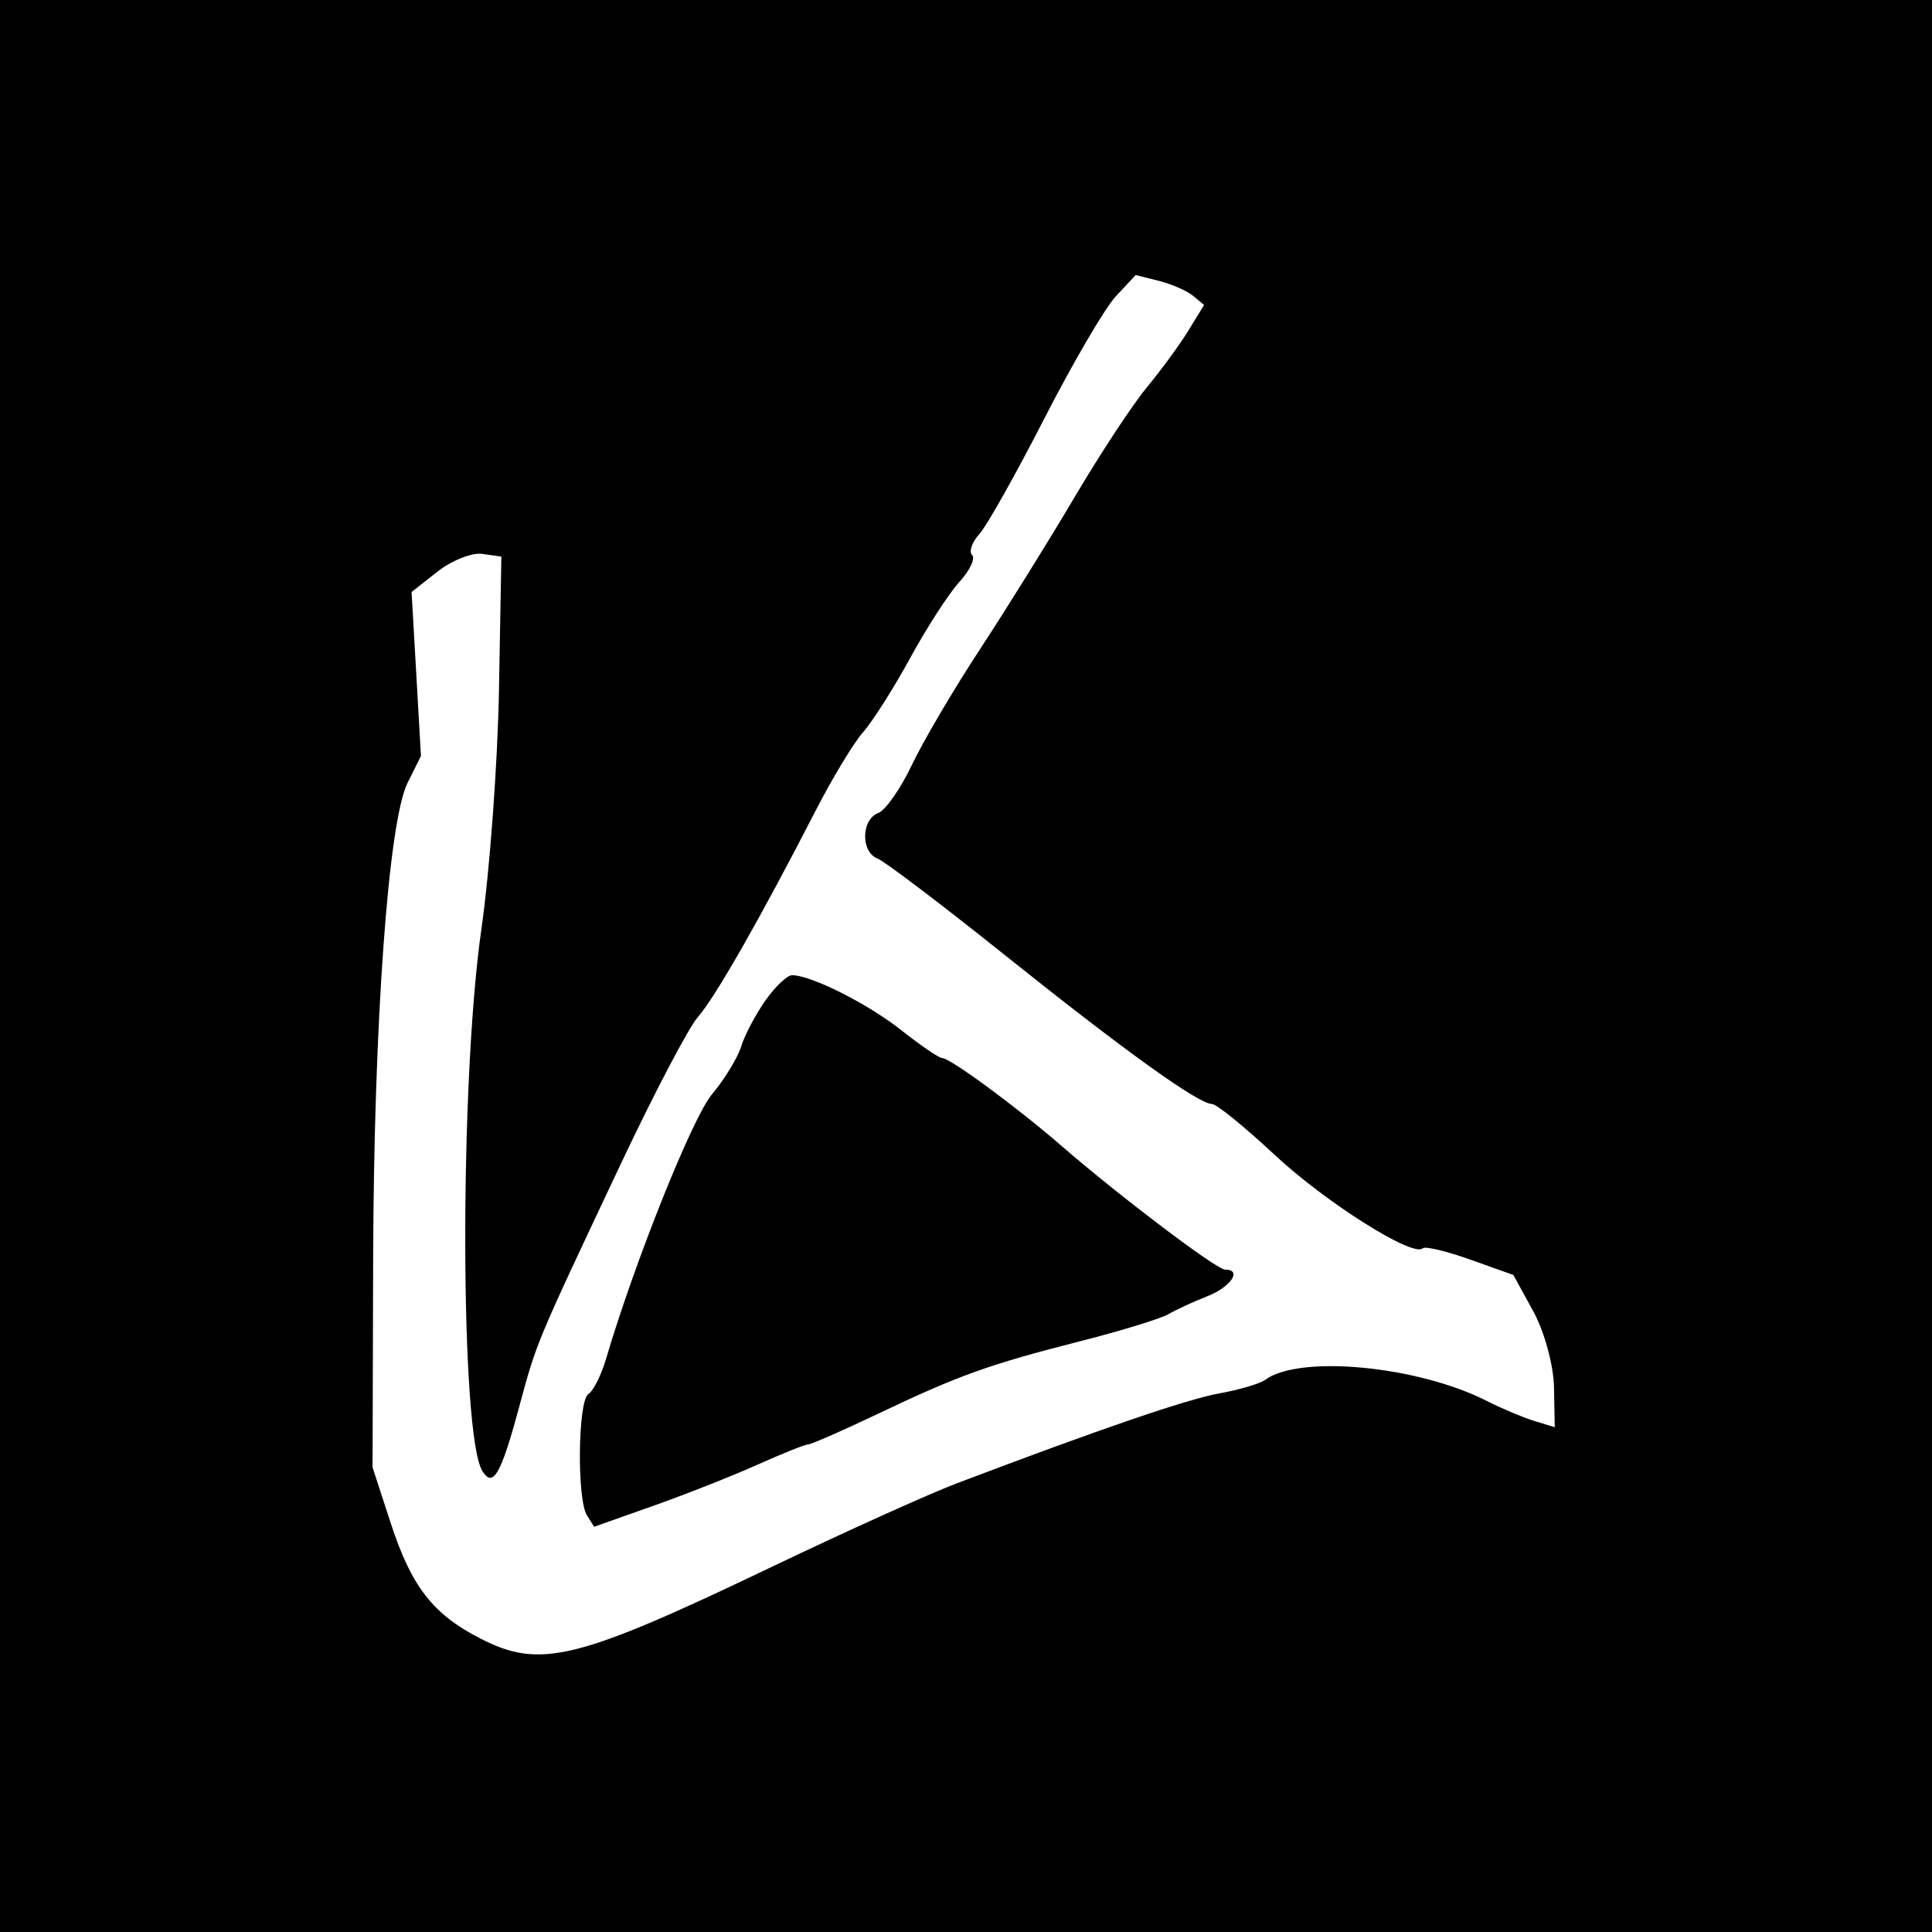
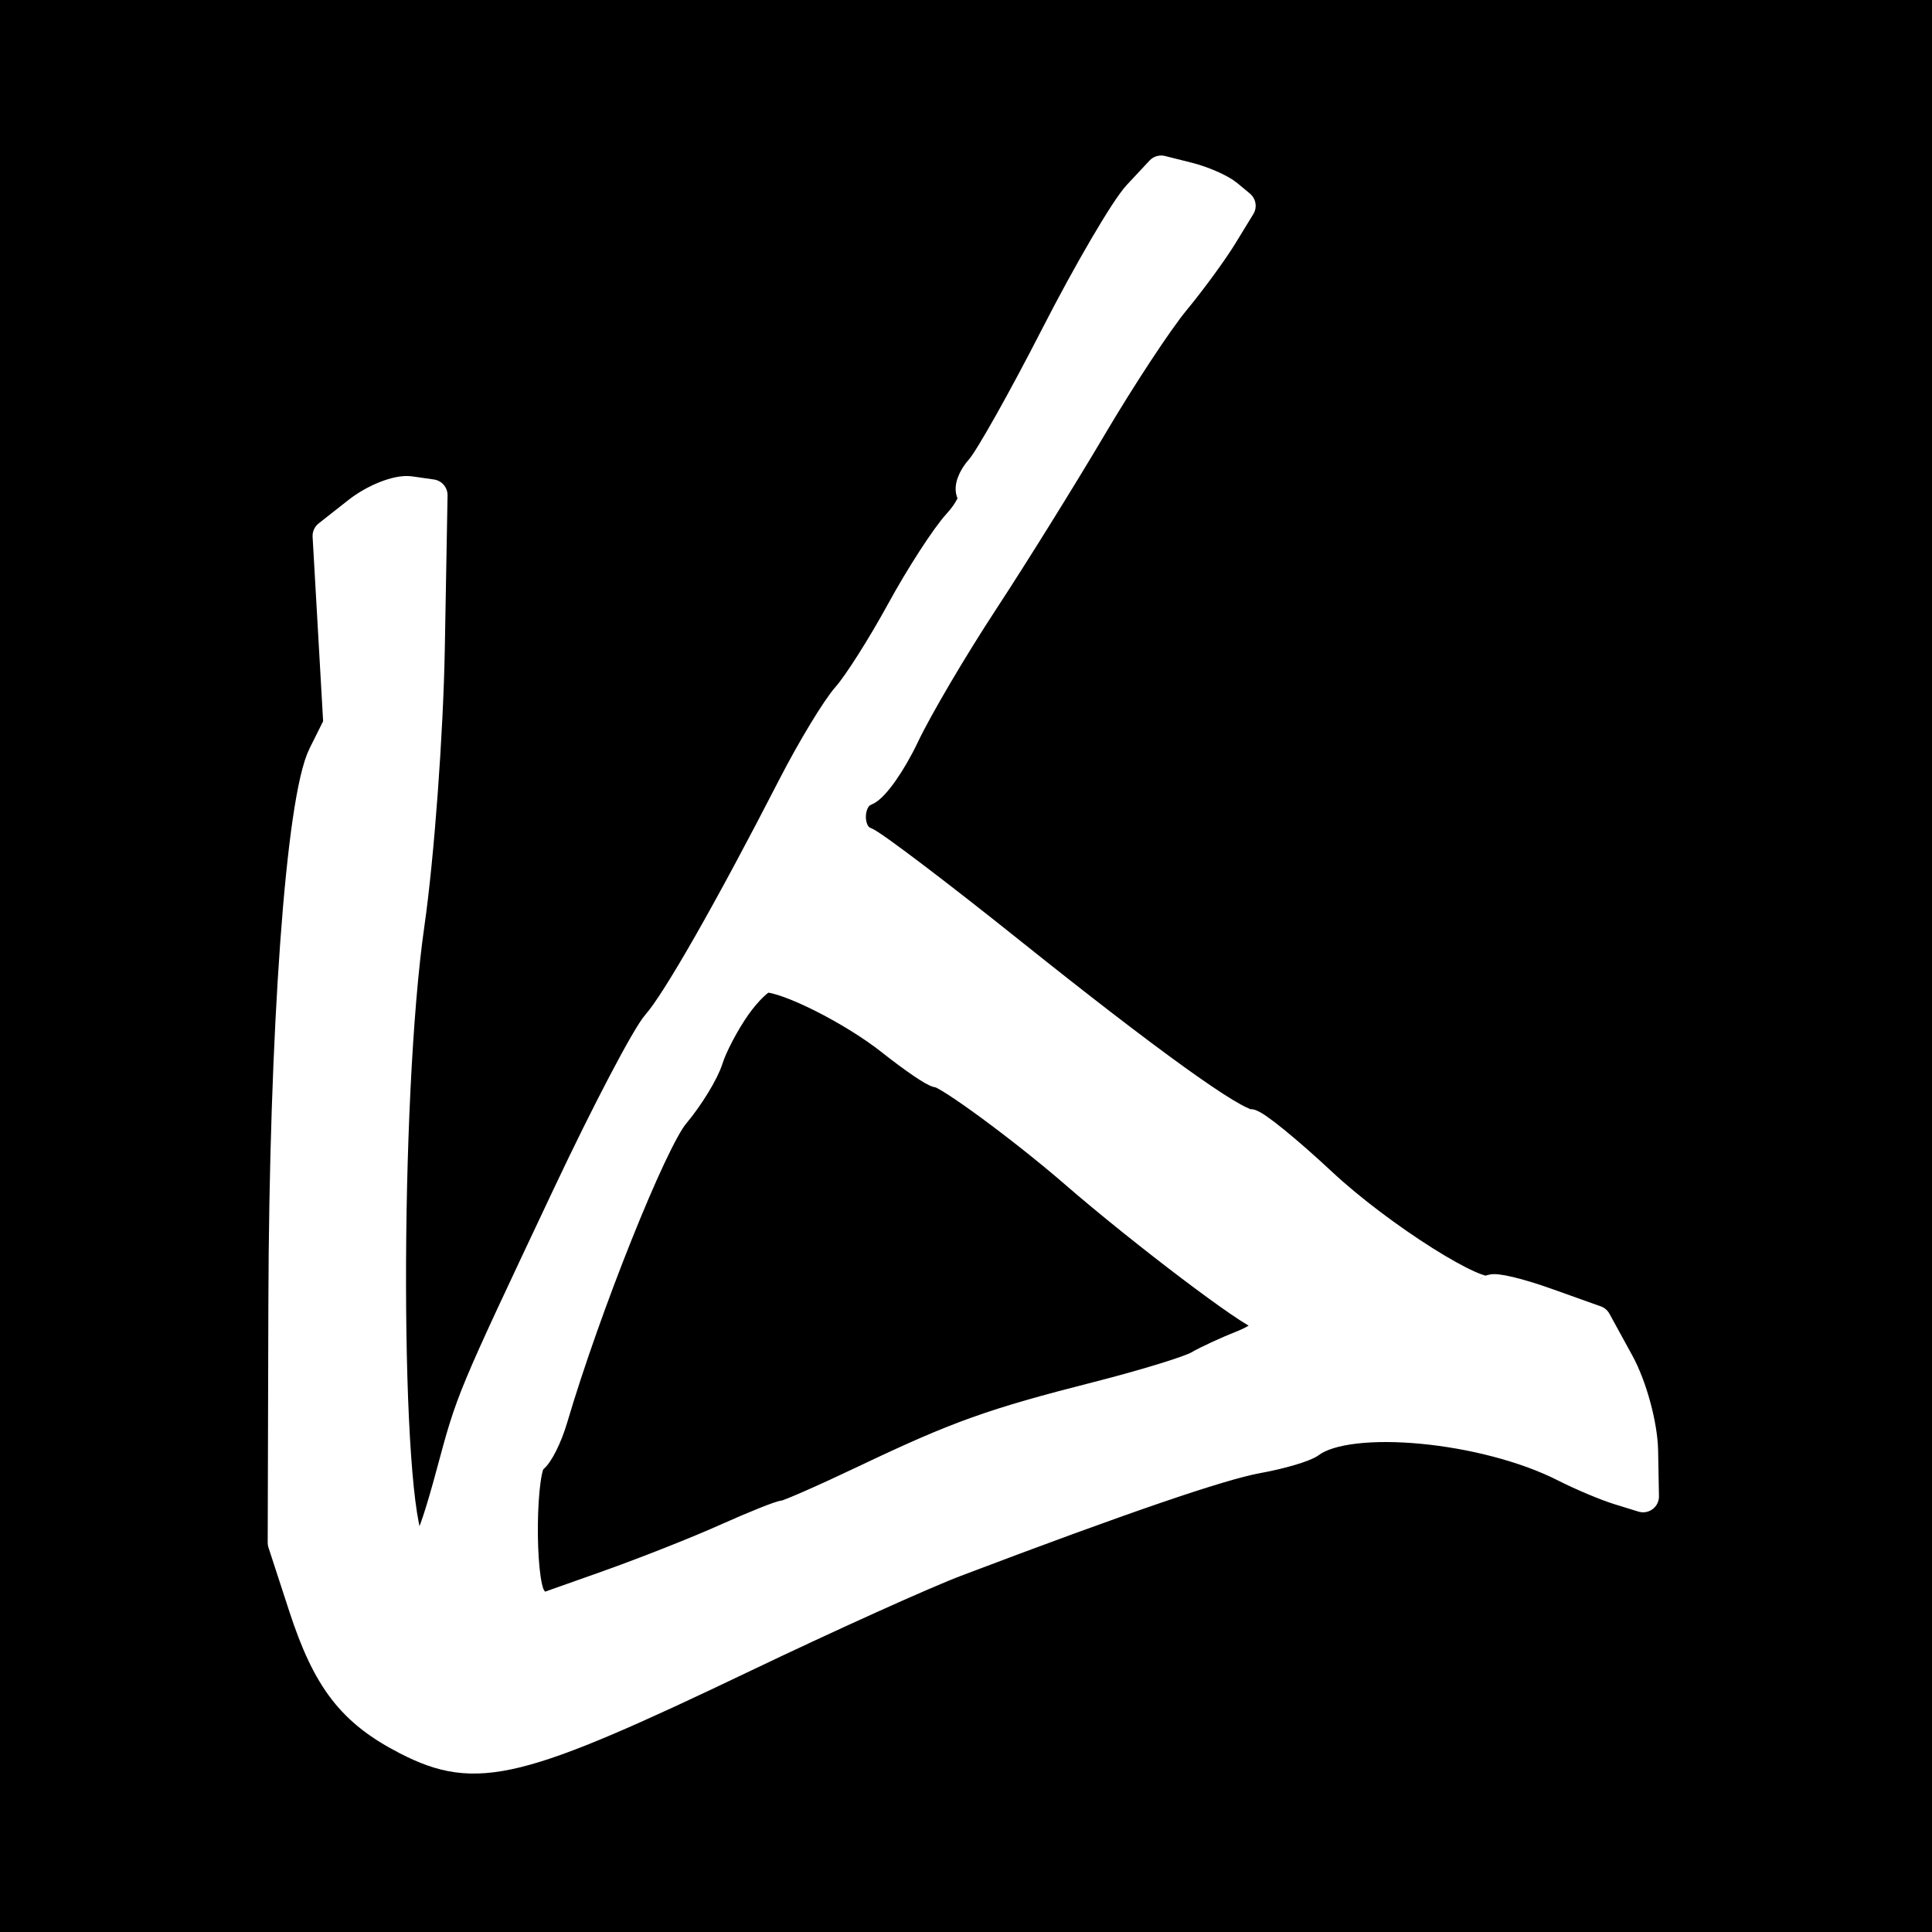
<svg xmlns="http://www.w3.org/2000/svg" viewBox="0 0 200 200" width="200" height="200">
  <rect width="200" height="200" fill="#000000" />
-   <g transform="translate(29.52 20.00) scale(0.95238)">
-     <path fill="#ffffff" fill-rule="evenodd" d="M 90.297 11.198 C 89.114 12.464, 85.619 18.435, 82.531 24.468 C 79.443 30.500, 76.259 36.161, 75.456 37.049 C 74.653 37.936, 74.298 38.965, 74.668 39.335 C 75.038 39.705, 74.415 41.019, 73.284 42.254 C 72.152 43.489, 69.751 47.200, 67.949 50.500 C 66.147 53.800, 63.842 57.433, 62.828 58.573 C 61.814 59.713, 59.498 63.538, 57.682 67.073 C 51.697 78.721, 46.707 87.469, 44.873 89.529 C 43.879 90.645, 40.100 97.845, 36.474 105.529 C 27.188 125.210, 27.355 124.810, 25.415 132 C 23.451 139.281, 22.592 140.767, 21.431 138.889 C 19.008 134.967, 18.940 96.612, 21.328 80 C 22.237 73.675, 23.098 61.975, 23.241 54 L 23.500 39.500 21.441 39.206 C 20.309 39.044, 18.114 39.909, 16.563 41.129 L 13.742 43.348 14.251 52.262 L 14.759 61.176 13.311 64.078 C 11.213 68.284, 9.635 90.139, 9.563 116 L 9.500 138.500 11.456 144.500 C 13.723 151.454, 16.039 154.446, 21.210 157.097 C 27.744 160.448, 31.626 159.491, 53 149.260 C 60.975 145.443, 69.975 141.381, 73 140.234 C 88.705 134.279, 98.006 131.092, 101.555 130.452 C 103.725 130.060, 105.950 129.405, 106.500 128.996 C 110.220 126.230, 123.103 127.454, 130.637 131.289 C 132.212 132.091, 134.512 133.059, 135.750 133.441 L 138 134.135 137.919 129.817 C 137.874 127.410, 136.879 123.749, 135.669 121.542 L 133.500 117.583 128.801 115.908 C 126.216 114.986, 123.898 114.435, 123.650 114.683 C 122.624 115.710, 113.094 109.699, 107.566 104.539 C 104.302 101.493, 101.233 99, 100.746 99 C 99.274 99, 91.182 93.181, 78.135 82.742 C 71.334 77.301, 65.146 72.610, 64.385 72.317 C 62.556 71.616, 62.605 68.089, 64.454 67.379 C 65.254 67.072, 66.901 64.724, 68.115 62.161 C 69.328 59.597, 72.682 53.900, 75.568 49.500 C 78.453 45.100, 83.071 37.675, 85.831 33 C 88.590 28.325, 92.120 22.964, 93.674 21.087 C 95.228 19.210, 97.261 16.430, 98.191 14.910 L 99.881 12.147 98.685 11.154 C 98.027 10.608, 96.354 9.876, 94.968 9.528 L 92.447 8.895 90.297 11.198 M 52.199 87.750 C 51.134 89.263, 49.947 91.515, 49.562 92.755 C 49.177 93.996, 47.748 96.335, 46.386 97.953 C 44.268 100.470, 37.991 116.153, 34.874 126.714 C 34.353 128.481, 33.493 130.196, 32.963 130.523 C 31.817 131.231, 31.692 141.967, 32.809 143.725 L 33.588 144.951 40.044 142.665 C 43.595 141.408, 48.695 139.394, 51.377 138.189 C 54.060 136.985, 56.522 136, 56.850 136 C 57.178 136, 60.608 134.495, 64.473 132.655 C 73.269 128.467, 76.498 127.311, 86.500 124.764 C 90.900 123.643, 95.175 122.331, 96 121.849 C 96.825 121.366, 98.737 120.484, 100.250 119.888 C 102.810 118.879, 104.056 117, 102.164 117 C 101.232 117, 90.741 109.064, 84.357 103.529 C 79.468 99.291, 72.275 94, 71.403 94 C 71.064 94, 69.075 92.644, 66.982 90.986 C 63.361 88.118, 57.172 85, 55.100 85 C 54.570 85, 53.265 86.237, 52.199 87.750" />
+   <g transform="translate(18.95 8.00) scale(1.09524)">
+     <path fill="#ffffff" fill-rule="evenodd" stroke="#ffffff" stroke-width="3" stroke-linejoin="round" stroke-linecap="round" d="M 90.297 11.198 C 89.114 12.464, 85.619 18.435, 82.531 24.468 C 79.443 30.500, 76.259 36.161, 75.456 37.049 C 74.653 37.936, 74.298 38.965, 74.668 39.335 C 75.038 39.705, 74.415 41.019, 73.284 42.254 C 72.152 43.489, 69.751 47.200, 67.949 50.500 C 66.147 53.800, 63.842 57.433, 62.828 58.573 C 61.814 59.713, 59.498 63.538, 57.682 67.073 C 51.697 78.721, 46.707 87.469, 44.873 89.529 C 43.879 90.645, 40.100 97.845, 36.474 105.529 C 27.188 125.210, 27.355 124.810, 25.415 132 C 23.451 139.281, 22.592 140.767, 21.431 138.889 C 19.008 134.967, 18.940 96.612, 21.328 80 C 22.237 73.675, 23.098 61.975, 23.241 54 L 23.500 39.500 21.441 39.206 C 20.309 39.044, 18.114 39.909, 16.563 41.129 L 13.742 43.348 14.251 52.262 L 14.759 61.176 13.311 64.078 C 11.213 68.284, 9.635 90.139, 9.563 116 L 9.500 138.500 11.456 144.500 C 13.723 151.454, 16.039 154.446, 21.210 157.097 C 27.744 160.448, 31.626 159.491, 53 149.260 C 60.975 145.443, 69.975 141.381, 73 140.234 C 88.705 134.279, 98.006 131.092, 101.555 130.452 C 103.725 130.060, 105.950 129.405, 106.500 128.996 C 110.220 126.230, 123.103 127.454, 130.637 131.289 C 132.212 132.091, 134.512 133.059, 135.750 133.441 L 138 134.135 137.919 129.817 C 137.874 127.410, 136.879 123.749, 135.669 121.542 L 133.500 117.583 128.801 115.908 C 126.216 114.986, 123.898 114.435, 123.650 114.683 C 122.624 115.710, 113.094 109.699, 107.566 104.539 C 104.302 101.493, 101.233 99, 100.746 99 C 99.274 99, 91.182 93.181, 78.135 82.742 C 71.334 77.301, 65.146 72.610, 64.385 72.317 C 62.556 71.616, 62.605 68.089, 64.454 67.379 C 65.254 67.072, 66.901 64.724, 68.115 62.161 C 69.328 59.597, 72.682 53.900, 75.568 49.500 C 78.453 45.100, 83.071 37.675, 85.831 33 C 88.590 28.325, 92.120 22.964, 93.674 21.087 C 95.228 19.210, 97.261 16.430, 98.191 14.910 L 99.881 12.147 98.685 11.154 C 98.027 10.608, 96.354 9.876, 94.968 9.528 L 92.447 8.895 90.297 11.198 M 52.199 87.750 C 51.134 89.263, 49.947 91.515, 49.562 92.755 C 49.177 93.996, 47.748 96.335, 46.386 97.953 C 44.268 100.470, 37.991 116.153, 34.874 126.714 C 34.353 128.481, 33.493 130.196, 32.963 130.523 C 31.817 131.231, 31.692 141.967, 32.809 143.725 L 33.588 144.951 40.044 142.665 C 43.595 141.408, 48.695 139.394, 51.377 138.189 C 54.060 136.985, 56.522 136, 56.850 136 C 57.178 136, 60.608 134.495, 64.473 132.655 C 73.269 128.467, 76.498 127.311, 86.500 124.764 C 90.900 123.643, 95.175 122.331, 96 121.849 C 96.825 121.366, 98.737 120.484, 100.250 119.888 C 102.810 118.879, 104.056 117, 102.164 117 C 101.232 117, 90.741 109.064, 84.357 103.529 C 79.468 99.291, 72.275 94, 71.403 94 C 71.064 94, 69.075 92.644, 66.982 90.986 C 63.361 88.118, 57.172 85, 55.100 85 C 54.570 85, 53.265 86.237, 52.199 87.750" />
  </g>
</svg>
